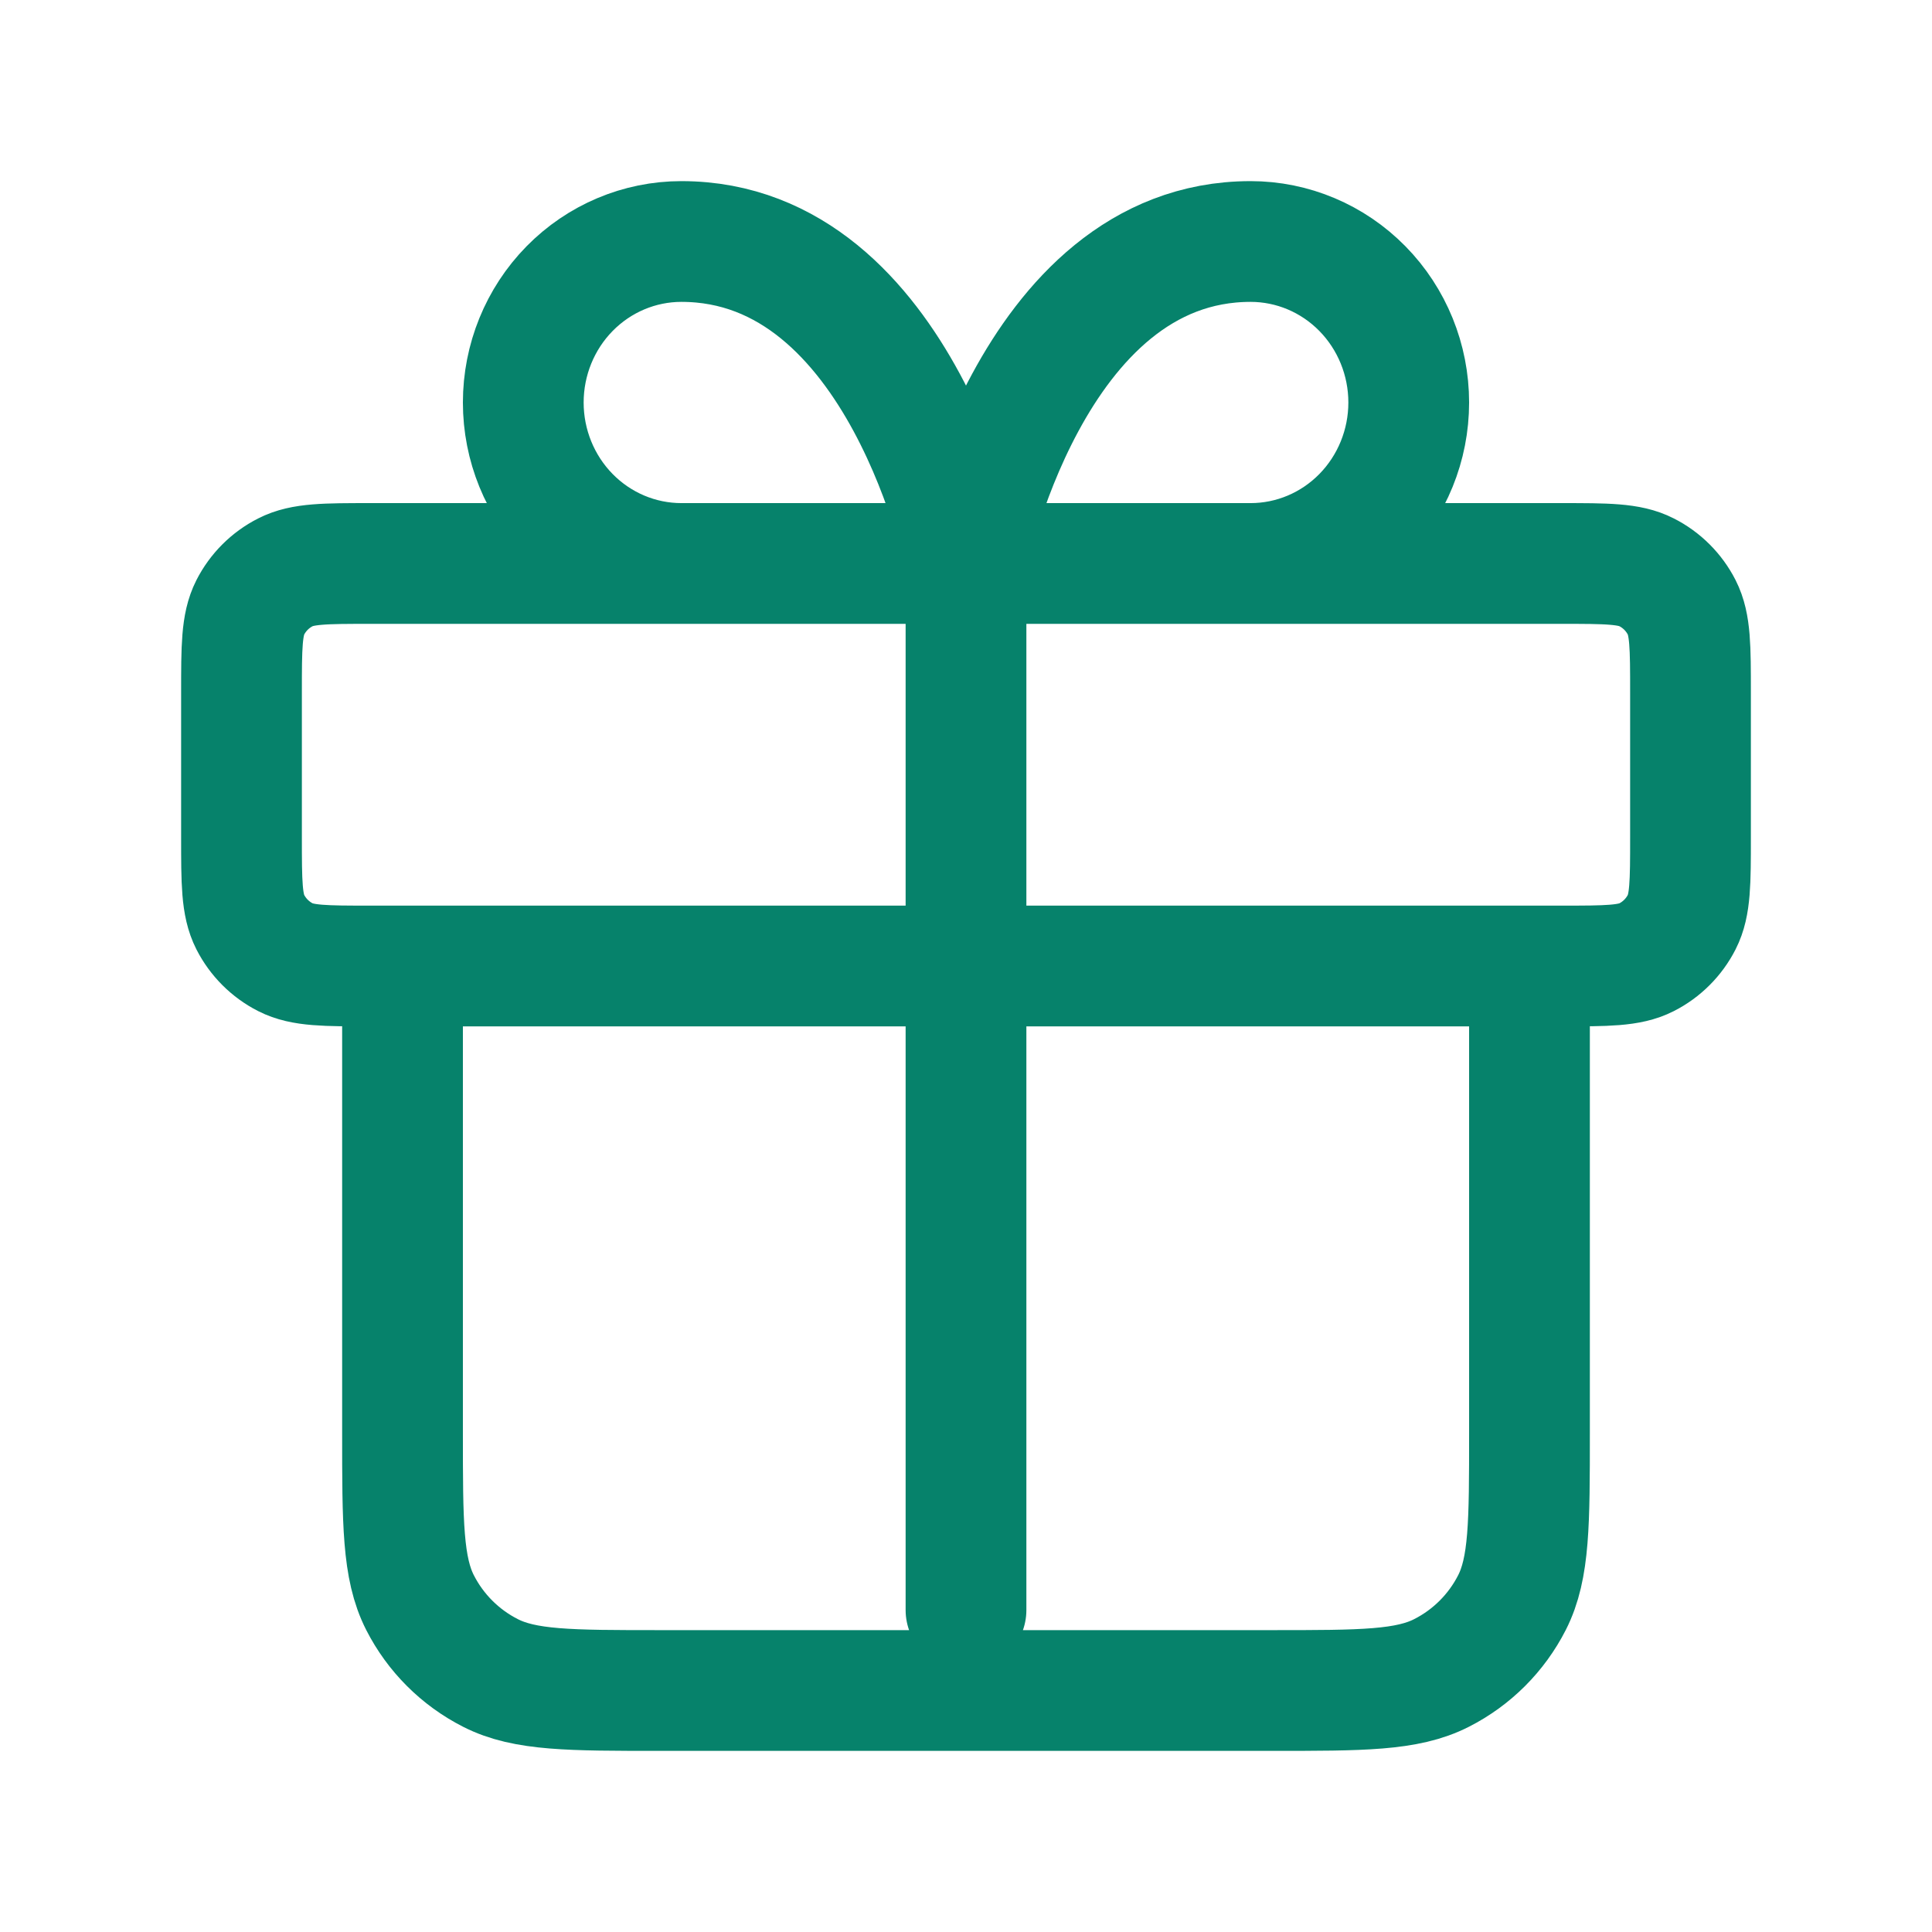
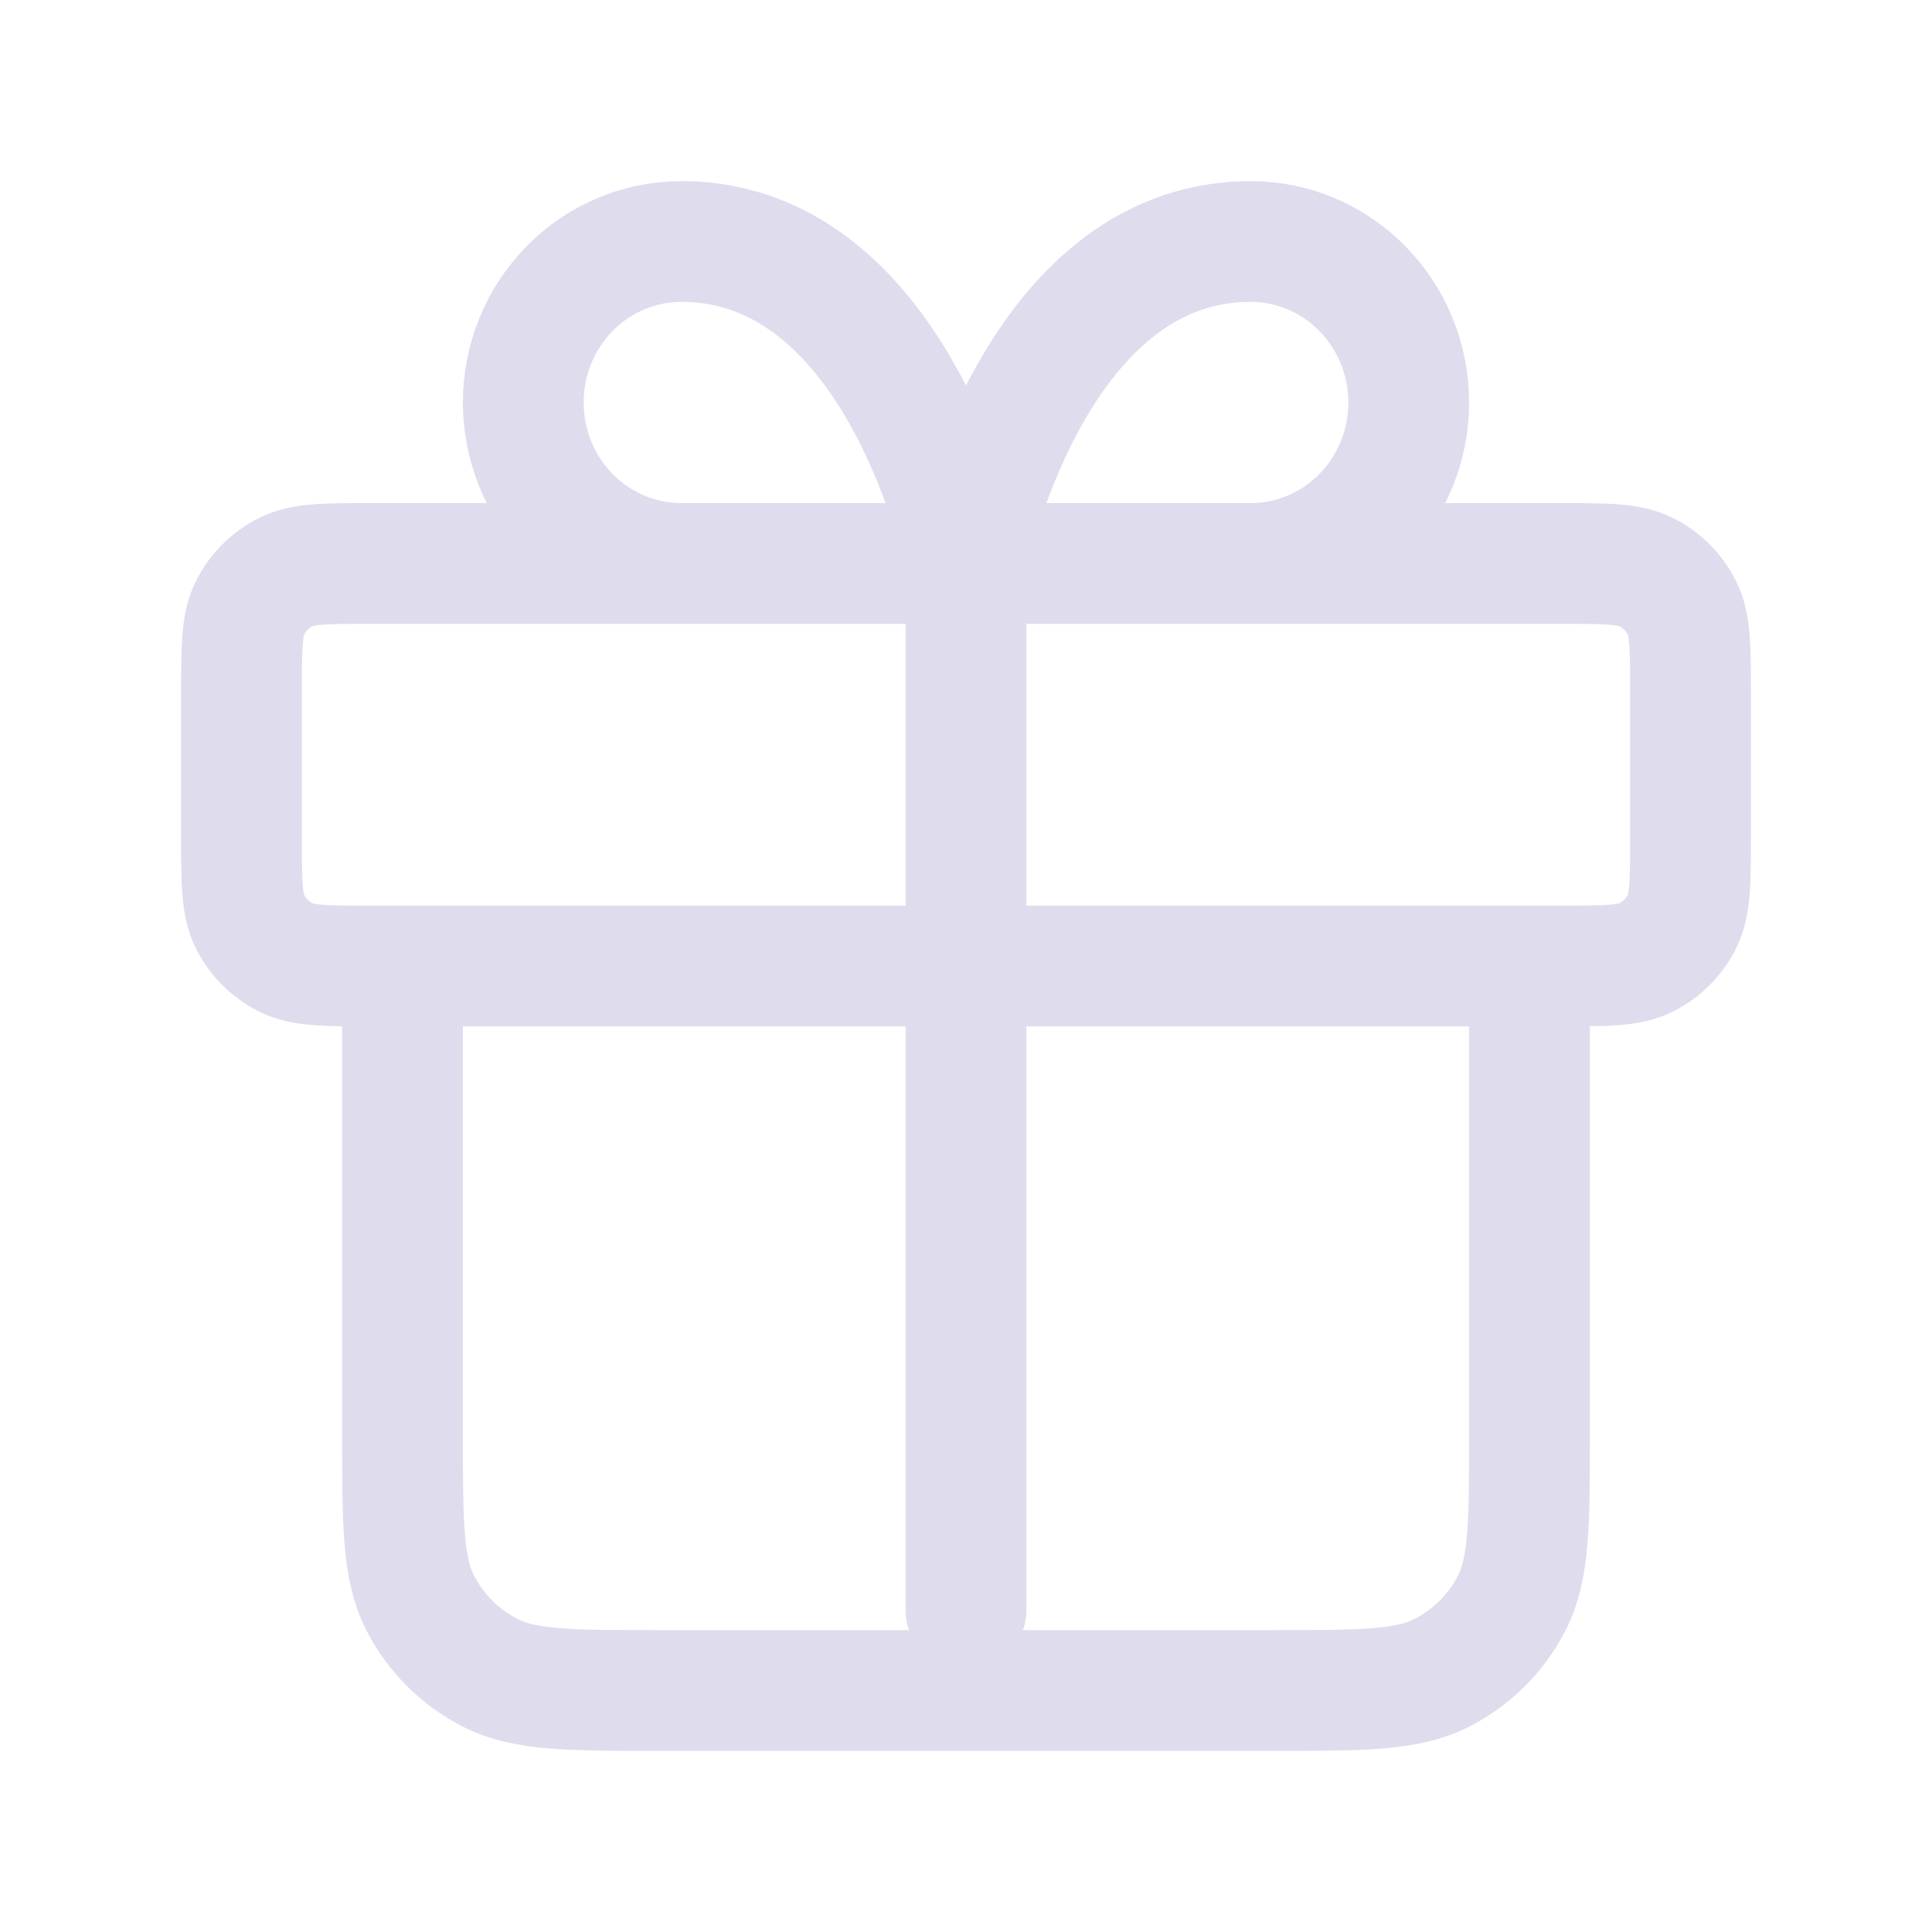
<svg xmlns="http://www.w3.org/2000/svg" width="32" height="32" viewBox="0 0 32 32" fill="none">
  <g id="Gift 1">
-     <path id="Vector" d="M16 9.333V26.667M16 9.333H11.286C10.591 9.333 9.925 9.052 9.434 8.552C8.943 8.052 8.667 7.374 8.667 6.667C8.667 5.959 8.943 5.281 9.434 4.781C9.925 4.281 10.591 4 11.286 4C14.952 4 16 9.333 16 9.333ZM16 9.333H20.714C21.409 9.333 22.075 9.052 22.566 8.552C23.057 8.052 23.333 7.374 23.333 6.667C23.333 5.959 23.057 5.281 22.566 4.781C22.075 4.281 21.409 4 20.714 4C17.048 4 16 9.333 16 9.333ZM6.667 16H25.333V23.733C25.333 25.227 25.333 25.974 25.043 26.544C24.787 27.046 24.379 27.454 23.877 27.709C23.307 28 22.56 28 21.067 28H10.933C9.44 28 8.693 28 8.123 27.709C7.621 27.454 7.213 27.046 6.957 26.544C6.667 25.974 6.667 25.227 6.667 23.733V16ZM6.133 16H25.867C26.613 16 26.987 16 27.272 15.855C27.523 15.727 27.727 15.523 27.855 15.272C28 14.987 28 14.614 28 13.867V11.467C28 10.72 28 10.347 27.855 10.061C27.727 9.81 27.523 9.606 27.272 9.479C26.987 9.333 26.613 9.333 25.867 9.333H6.133C5.387 9.333 5.013 9.333 4.728 9.479C4.477 9.606 4.273 9.81 4.145 10.061C4 10.347 4 10.72 4 11.467V13.867C4 14.614 4 14.987 4.145 15.272C4.273 15.523 4.477 15.727 4.728 15.855C5.013 16 5.387 16 6.133 16Z" stroke="#06826B" stroke-width="2" stroke-linecap="round" stroke-linejoin="round" />
+     <path id="Vector" d="M16 9.333V26.667M16 9.333H11.286C10.591 9.333 9.925 9.052 9.434 8.552C8.943 8.052 8.667 7.374 8.667 6.667C8.667 5.959 8.943 5.281 9.434 4.781C9.925 4.281 10.591 4 11.286 4C14.952 4 16 9.333 16 9.333ZM16 9.333H20.714C21.409 9.333 22.075 9.052 22.566 8.552C23.057 8.052 23.333 7.374 23.333 6.667C23.333 5.959 23.057 5.281 22.566 4.781C22.075 4.281 21.409 4 20.714 4C17.048 4 16 9.333 16 9.333ZM6.667 16H25.333V23.733C25.333 25.227 25.333 25.974 25.043 26.544C24.787 27.046 24.379 27.454 23.877 27.709C23.307 28 22.56 28 21.067 28H10.933C9.44 28 8.693 28 8.123 27.709C7.621 27.454 7.213 27.046 6.957 26.544C6.667 25.974 6.667 25.227 6.667 23.733V16ZM6.133 16H25.867C26.613 16 26.987 16 27.272 15.855C27.523 15.727 27.727 15.523 27.855 15.272C28 14.987 28 14.614 28 13.867V11.467C28 10.72 28 10.347 27.855 10.061C27.727 9.81 27.523 9.606 27.272 9.479C26.987 9.333 26.613 9.333 25.867 9.333H6.133C5.387 9.333 5.013 9.333 4.728 9.479C4.477 9.606 4.273 9.81 4.145 10.061C4 10.347 4 10.72 4 11.467V13.867C4 14.614 4 14.987 4.145 15.272C4.273 15.523 4.477 15.727 4.728 15.855C5.013 16 5.387 16 6.133 16Z" stroke="#DFDCED" stroke-width="2" stroke-linecap="round" stroke-linejoin="round" />
  </g>
</svg>
